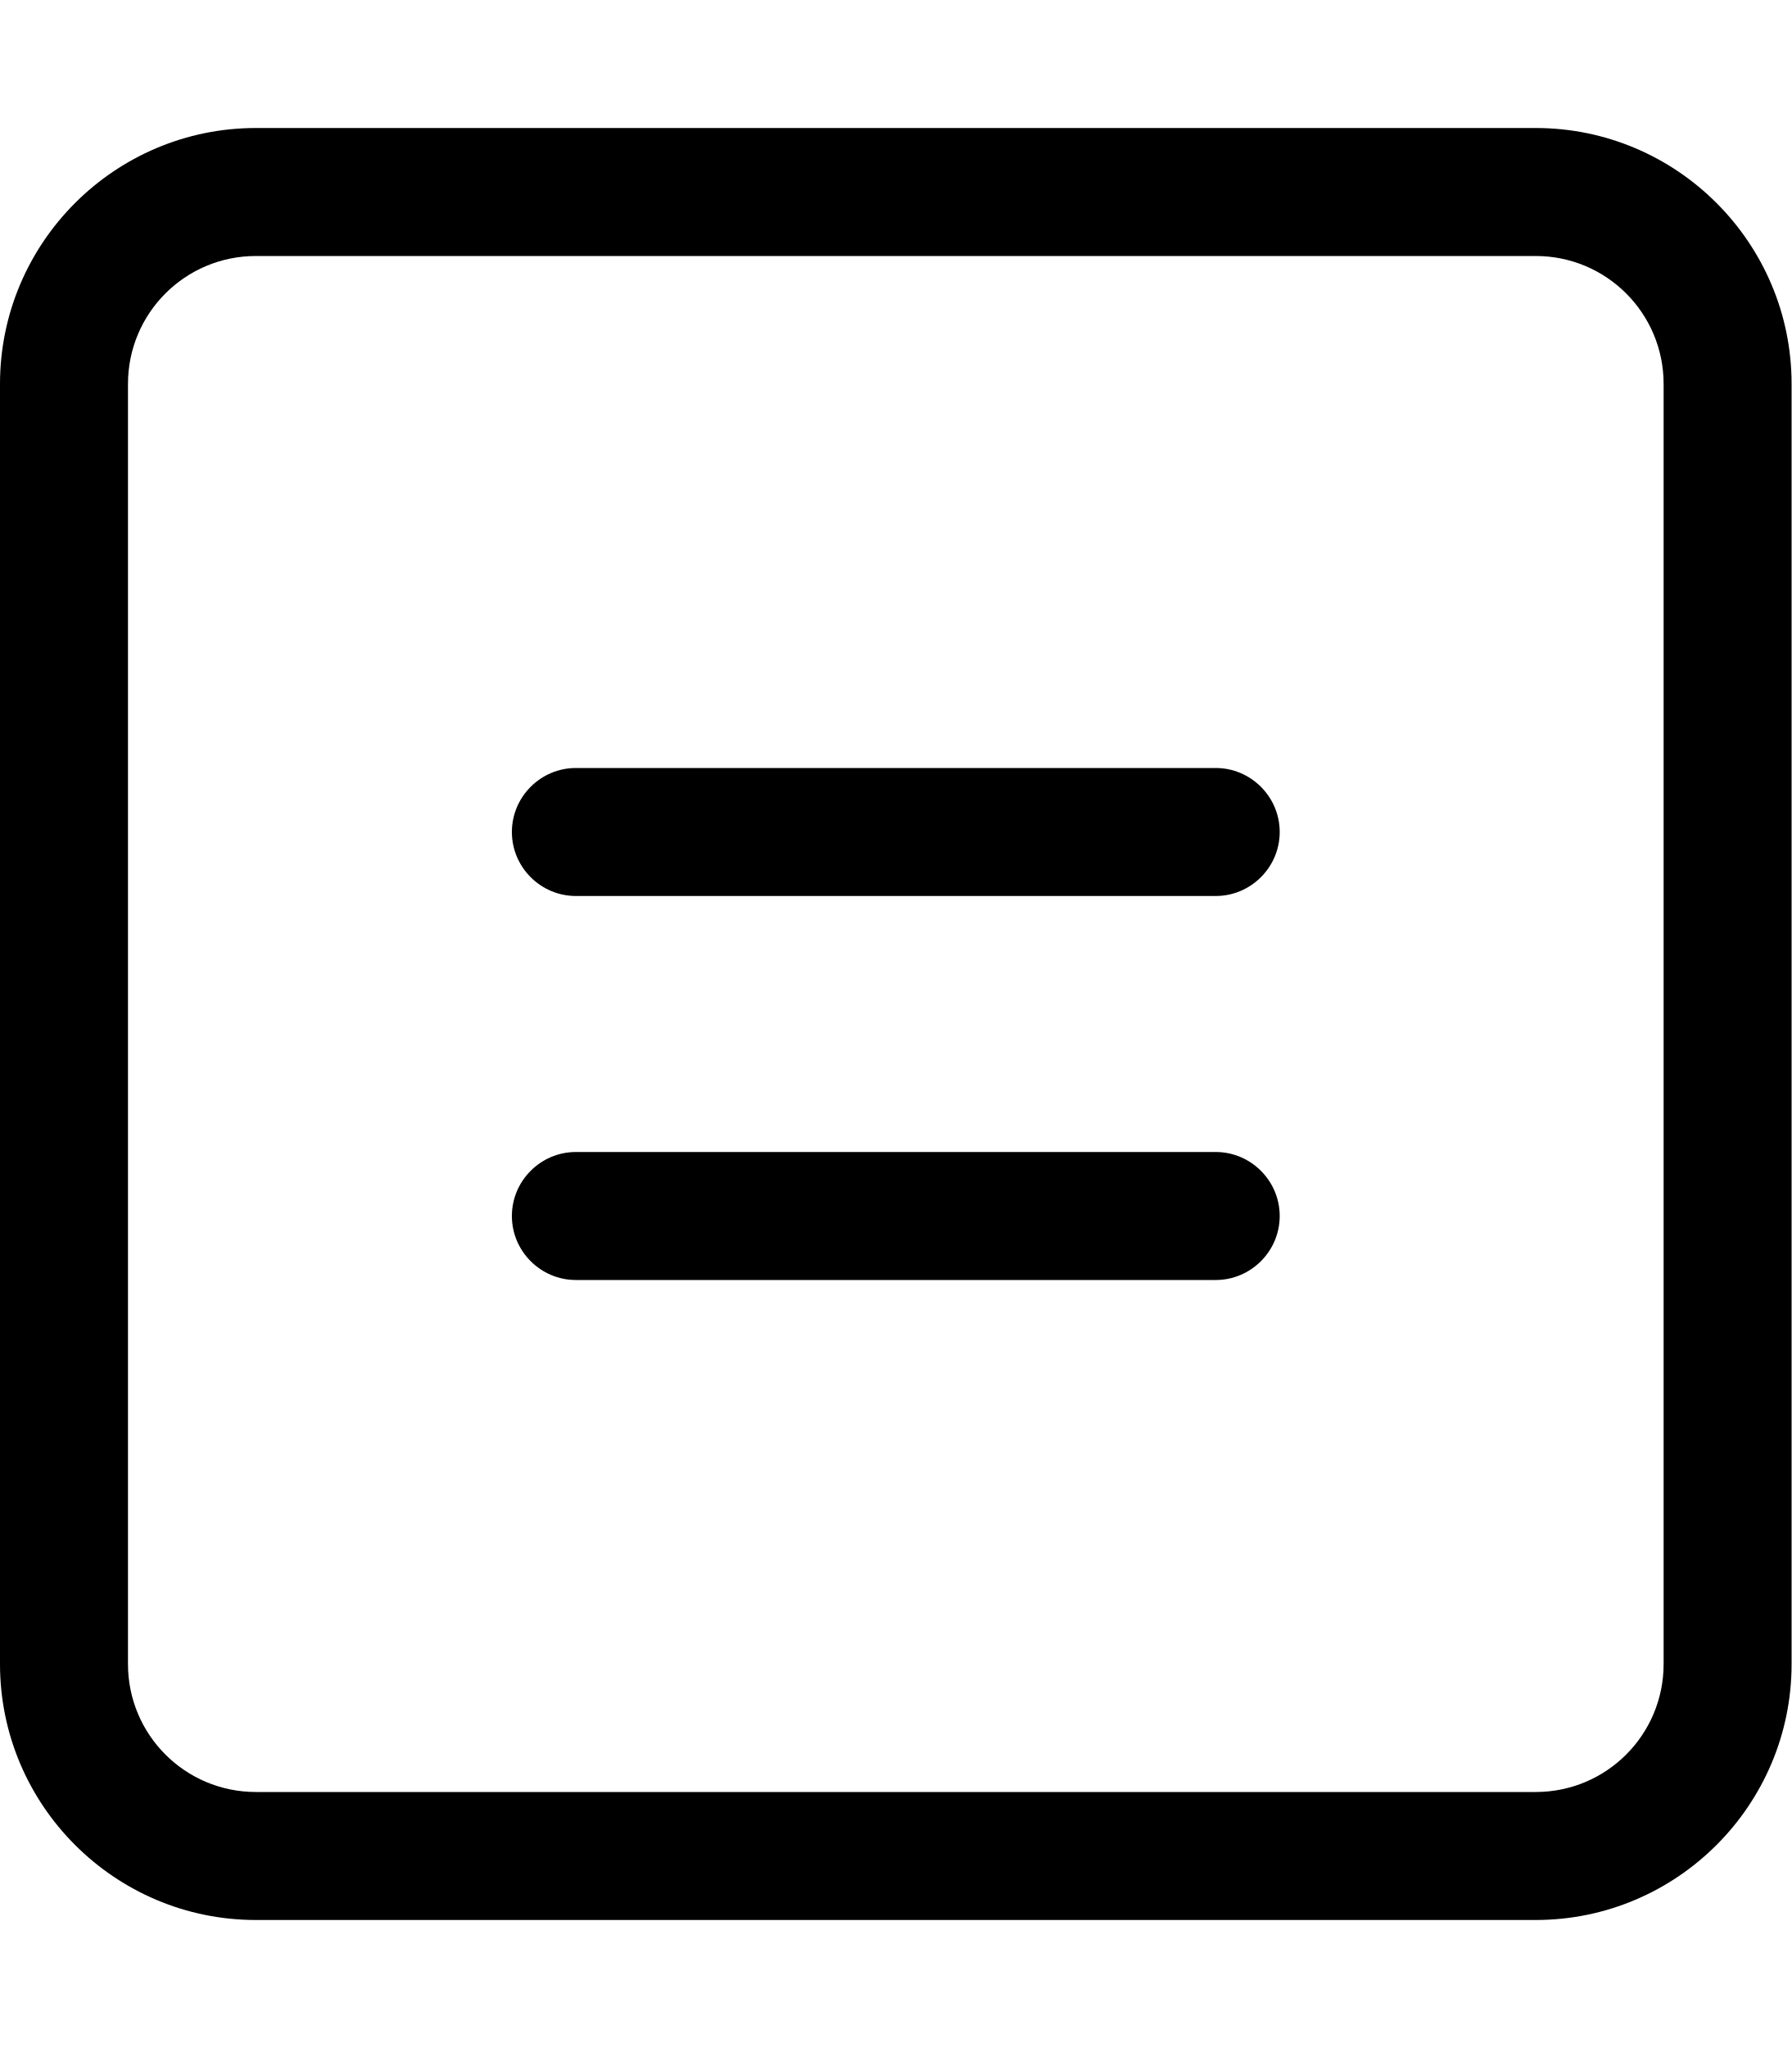
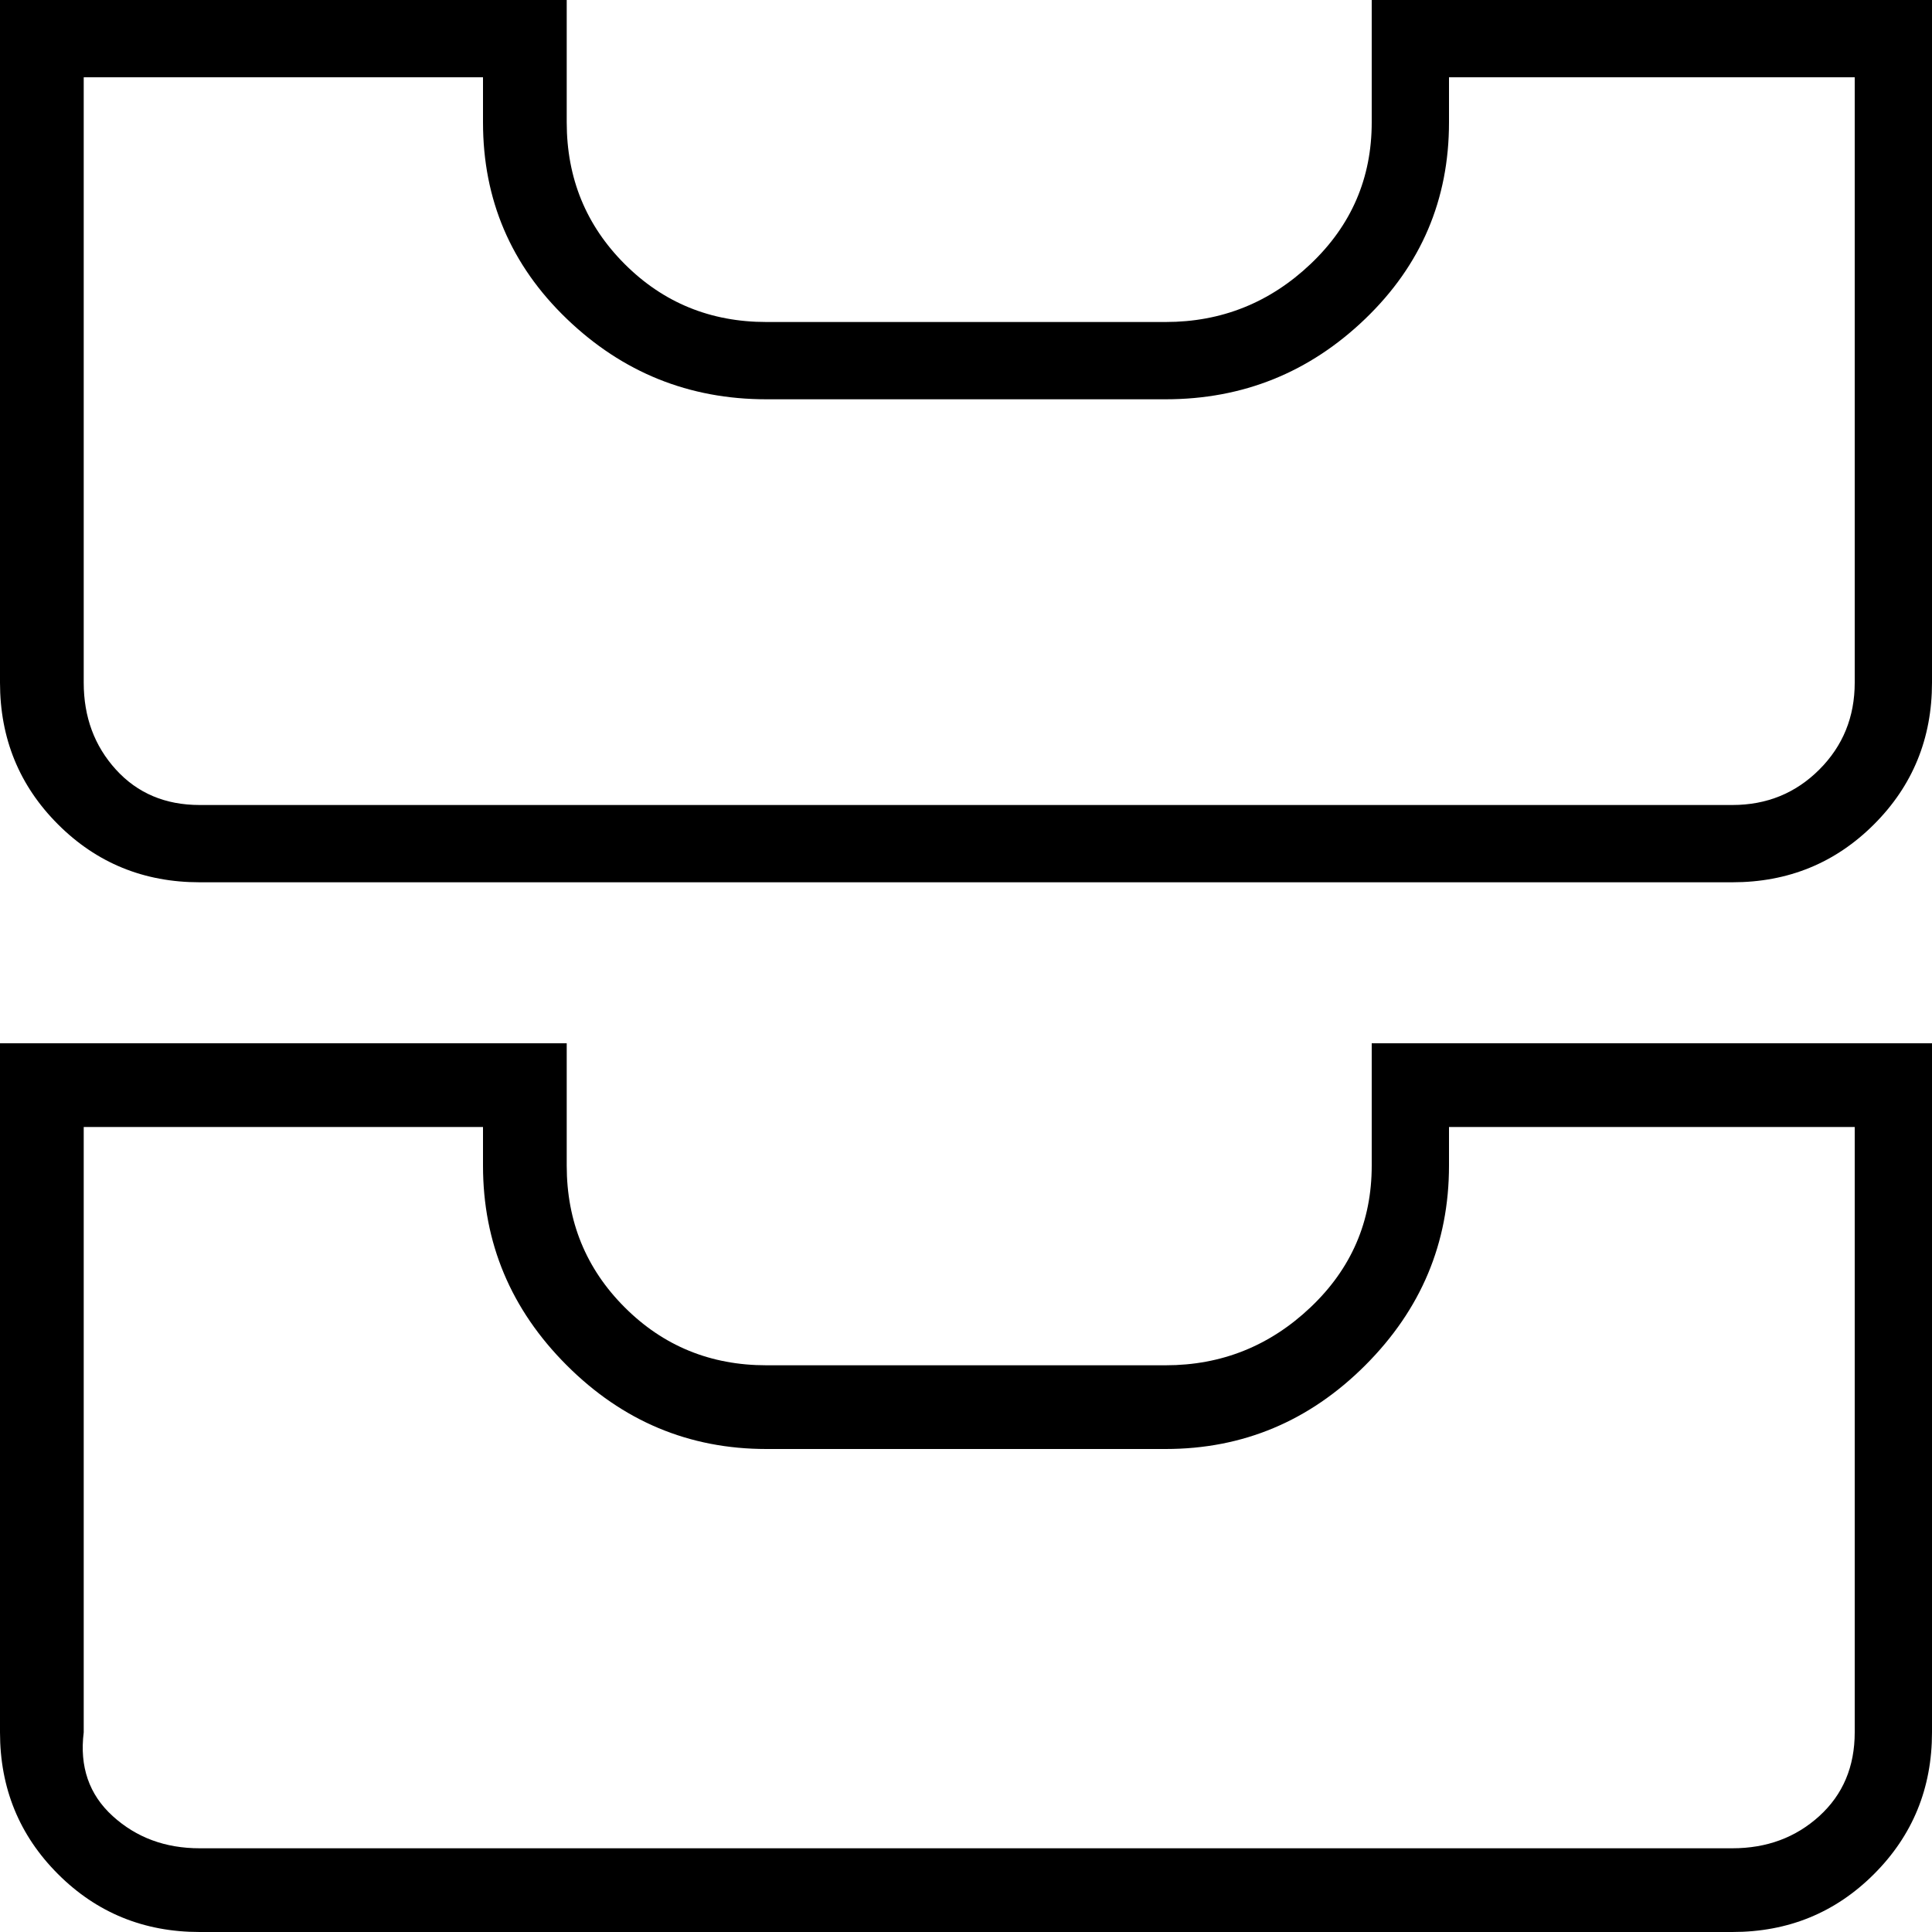
- <svg xmlns="http://www.w3.org/2000/svg" viewBox="0 0 448 512">
-   <path fill="currentColor" d="M64 64C46.3 64 32 78.3 32 96l0 320c0 17.7 14.3 32 32 32l320 0c17.7 0 32-14.3 32-32l0-320c0-17.7-14.3-32-32-32L64 64zM0 96C0 60.7 28.7 32 64 32l320 0c35.3 0 64 28.7 64 64l0 320c0 35.3-28.7 64-64 64L64 480c-35.3 0-64-28.7-64-64L0 96zM128 208c0-8.8 7.2-16 16-16l160 0c8.8 0 16 7.2 16 16s-7.2 16-16 16l-160 0c-8.8 0-16-7.2-16-16zm0 96c0-8.8 7.2-16 16-16l160 0c8.8 0 16 7.2 16 16s-7.2 16-16 16l-160 0c-8.8 0-16-7.2-16-16z" />
+ <svg xmlns="http://www.w3.org/2000/svg" viewBox="0 0 300 300">
+   <g transform="translate(0, 300) scale(1, -1)">
+     <path d="M213 138L213 119Q213 106 203.50 97Q194 88 181 88L181 88L119 88Q106 88 97 97Q88 106 88 119L88 119L88 138L0 138L0 31Q0 18 9 9Q18 0 31 0L31 0L269 0Q282 0 291 9Q300 18 300 31L300 31L300 138L213 138ZM225 119L225 125L288 125L288 31Q288 23 282.50 18Q277 13 269 13L269 13L31 13Q23 13 17.50 18Q12 23 13 31L13 31L13 125L75 125L75 119Q75 101 88 88Q101 75 119 75L119 75L181 75Q199 75 212 88Q225 101 225 119L225 119ZM300 300L213 300L213 281Q213 268 203.50 259Q194 250 181 250L181 250L119 250Q106 250 97 259Q88 268 88 281L88 281L88 300L0 300L0 194Q0 181 9 172Q18 163 31 163L31 163L269 163Q282 163 291 172Q300 181 300 194L300 194L300 300ZM288 288L288 194Q288 186 282.50 180.50Q277 175 269 175L269 175L31 175Q23 175 18 180.50Q13 186 13 194L13 194L13 288L75 288L75 281Q75 263 88 250.50Q101 238 119 238L119 238L181 238Q199 238 212 250.50Q225 263 225 281L225 281L225 288L288 288Z" fill="currentColor" />
+   </g>
</svg>
